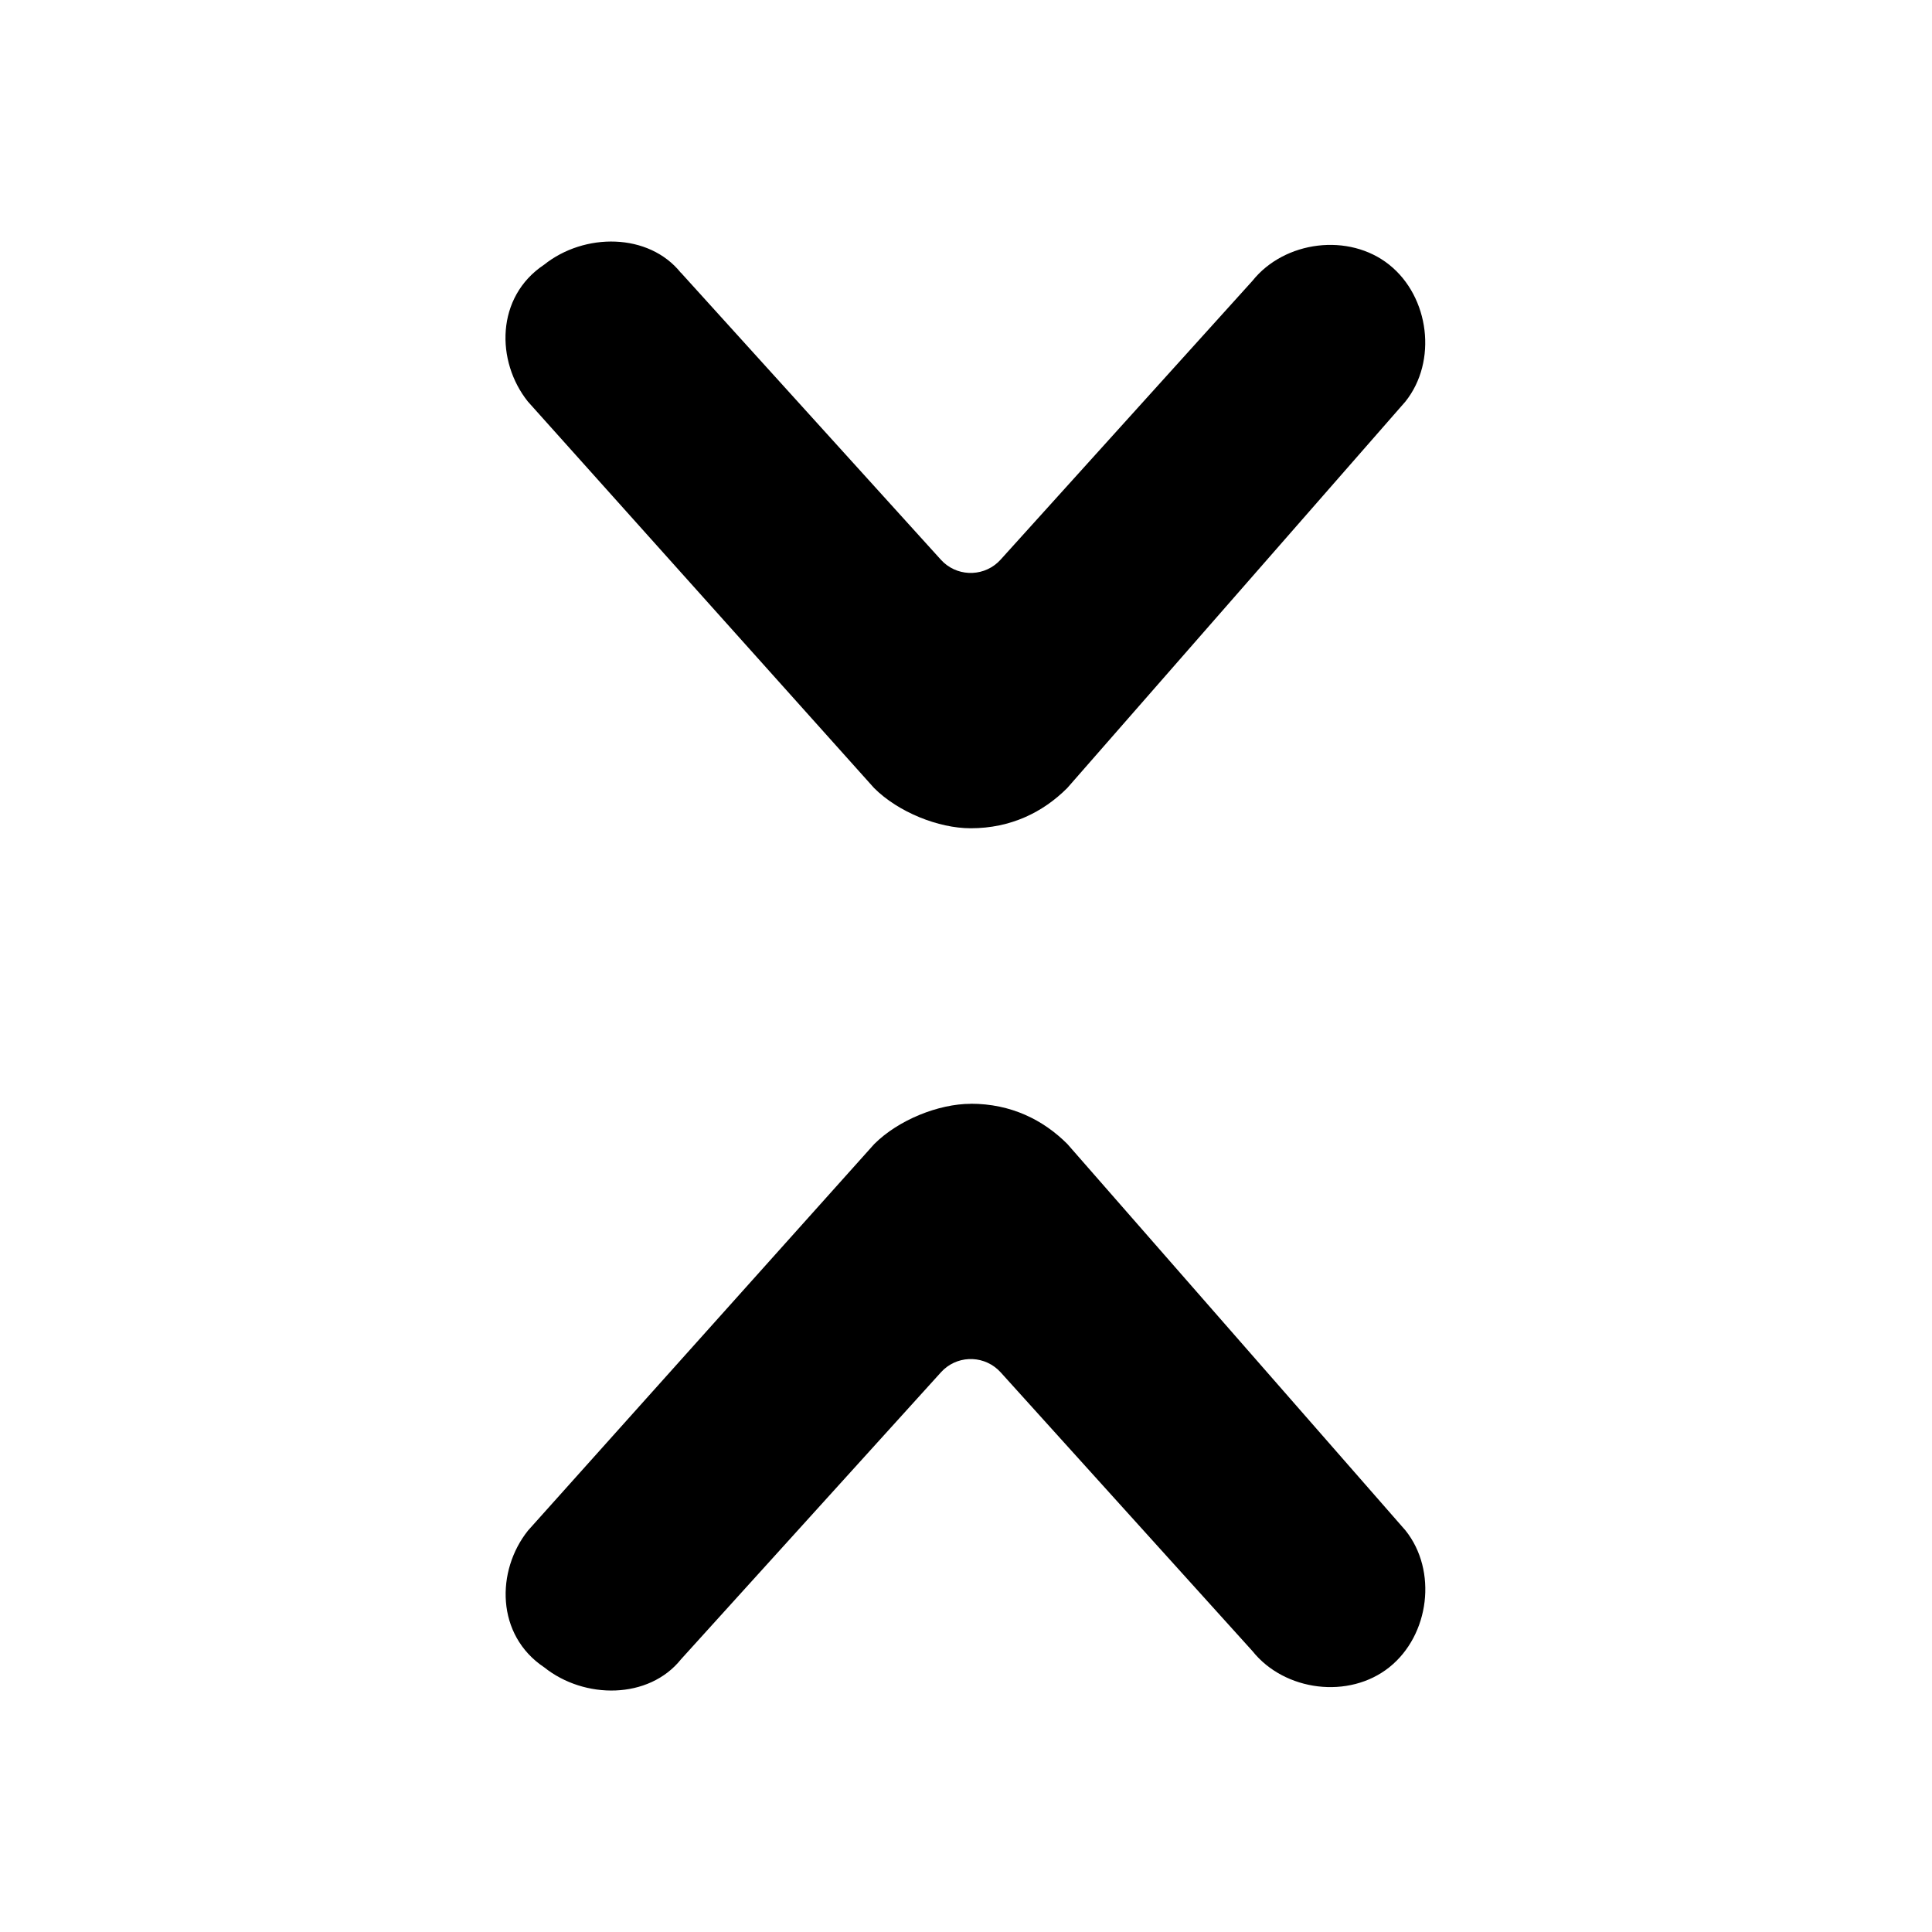
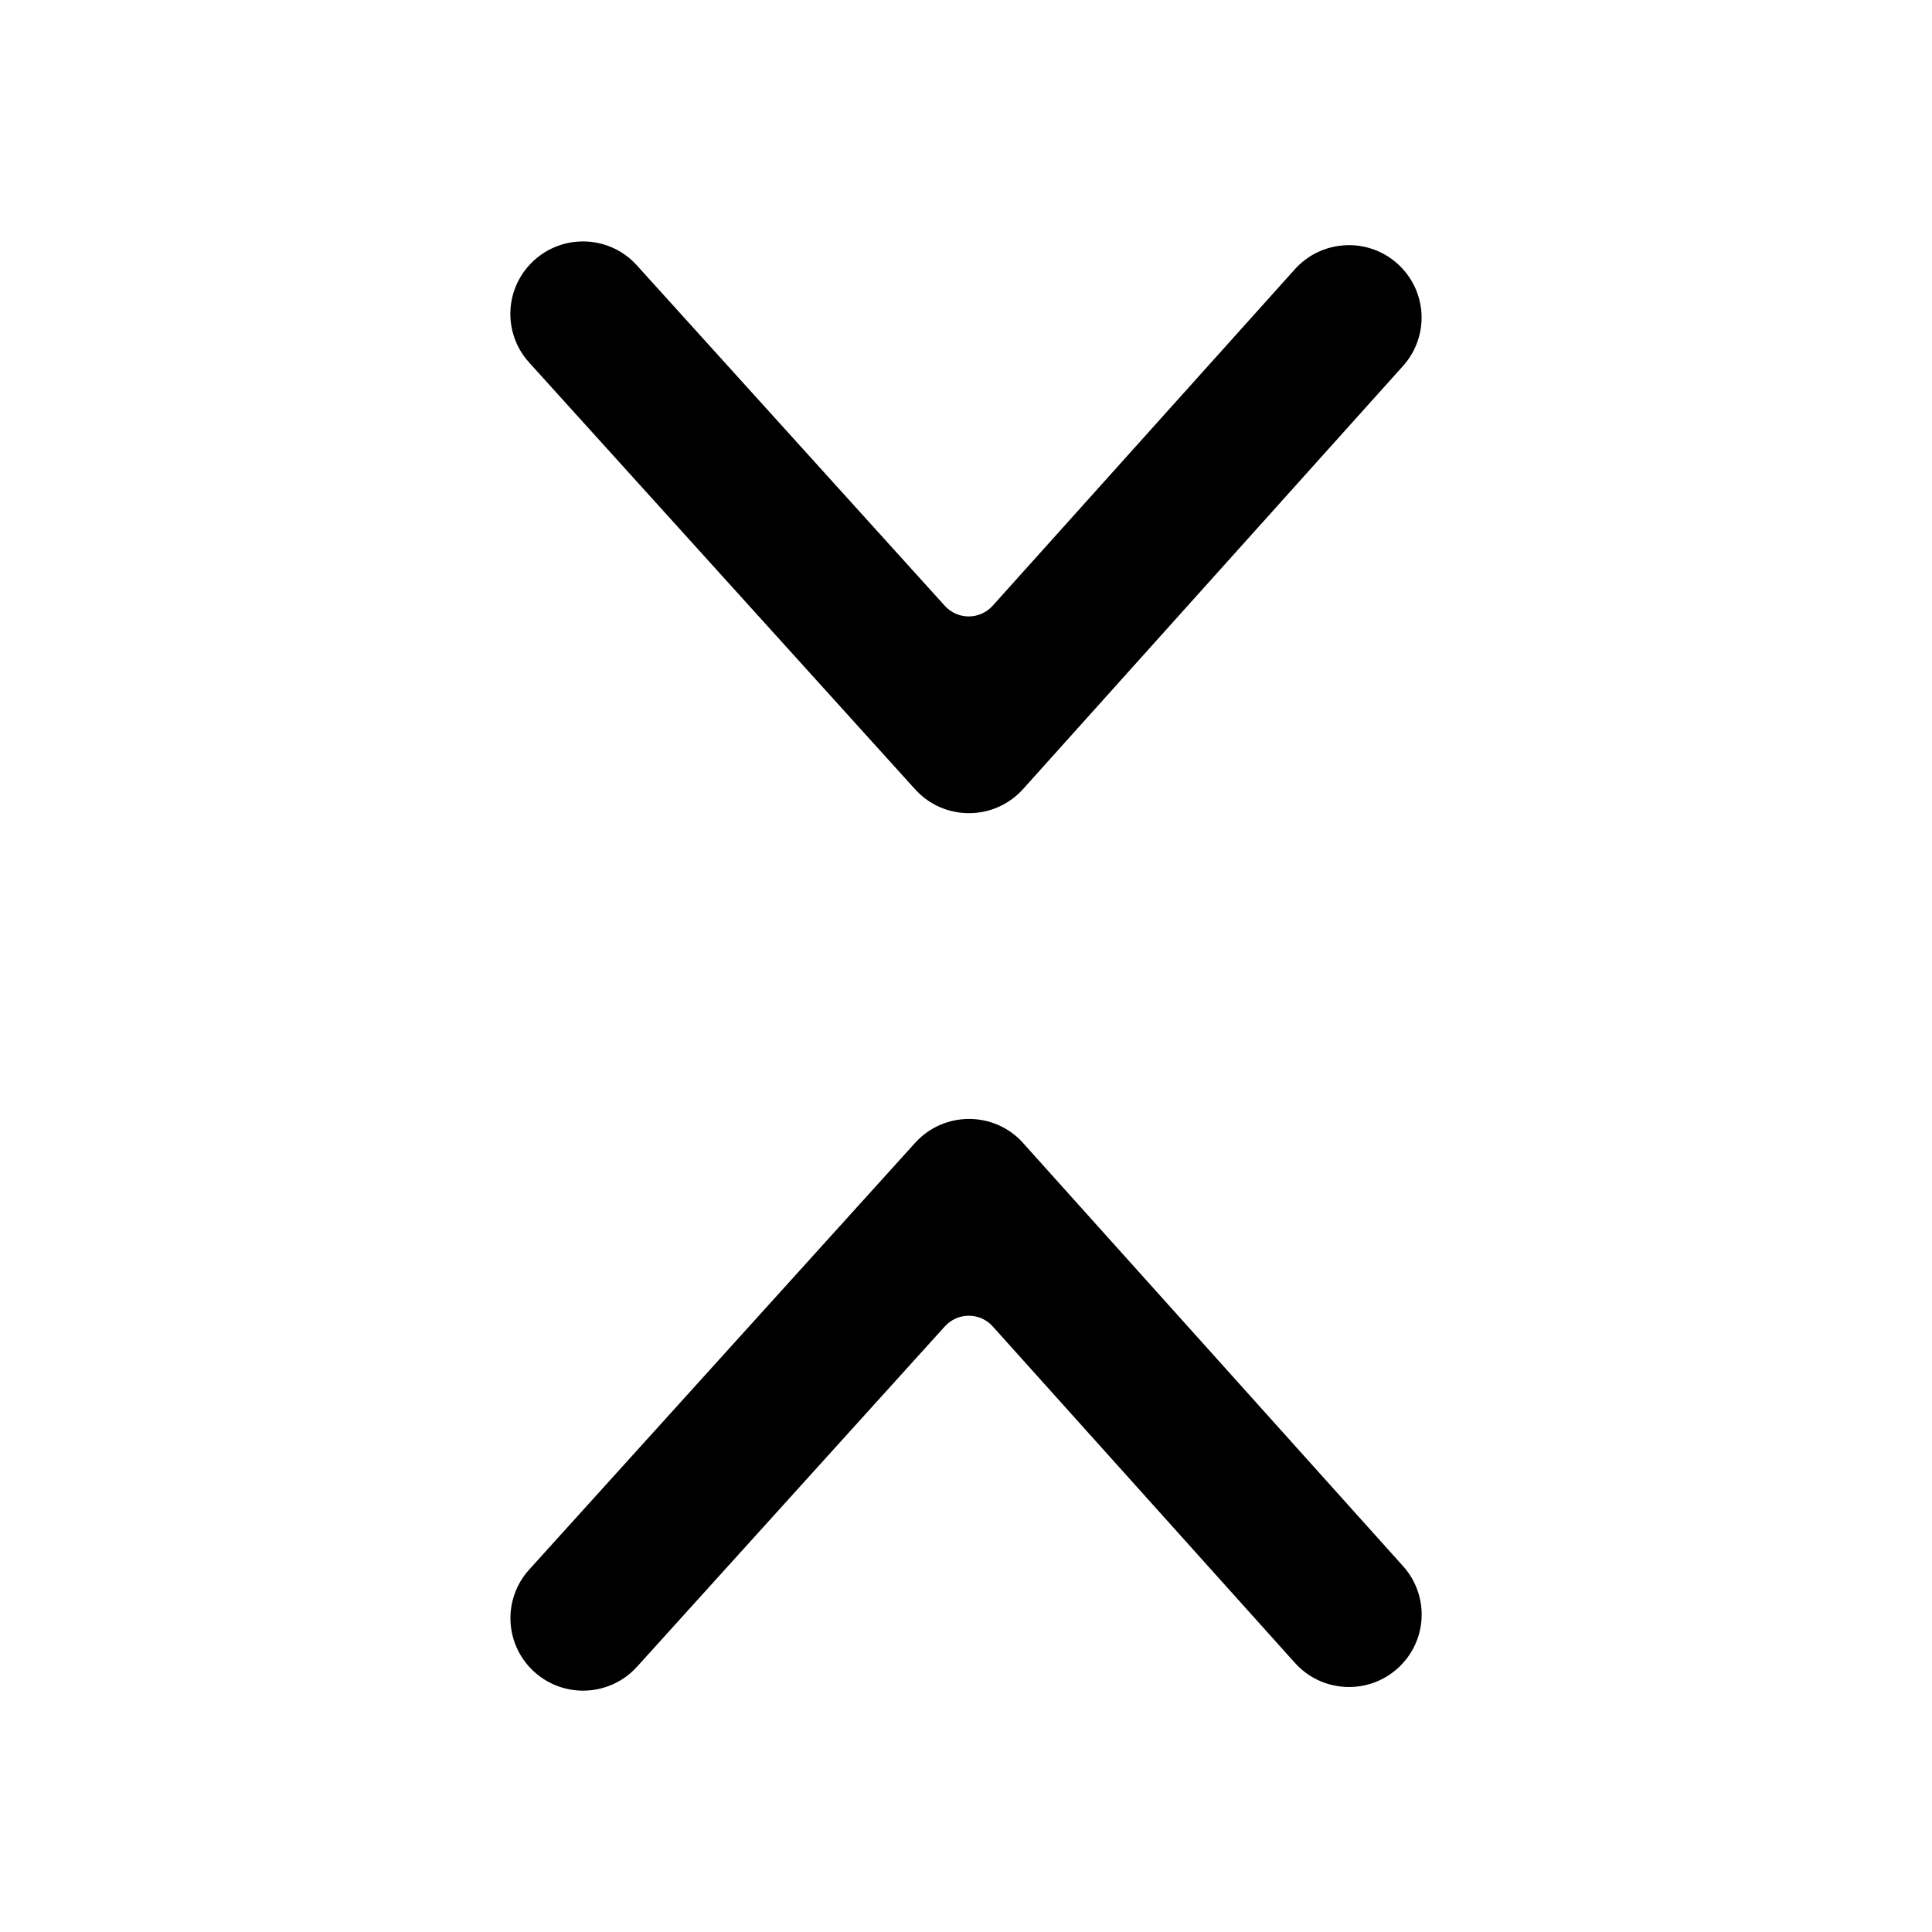
<svg xmlns="http://www.w3.org/2000/svg" width="24" height="24" viewBox="0 0 24 24">
-   <path d="M12.059 13.711c.5 0 .9.2 1.2.5l4.2 4.8c.4.5.3 1.3-.2 1.7-.5.4-1.3.3-1.7-.2l-3.129-3.464a.5.5 0 0 0-.035-.035c-.205-.185-.521-.17-.706.035l-3.229 3.565c-.4.5-1.2.5-1.7.1-.6-.4-.6-1.2-.2-1.7l4.3-4.8c.3-.3.8-.5 1.2-.5zm-3.6-10.323l3.229 3.565c.185.205.502.22.706.035a.5.5 0 0 0 .035-.035l3.129-3.464c.4-.5 1.2-.6 1.7-.2.5.4.6 1.2.2 1.7l-4.2 4.8c-.3.3-.7.5-1.2.5-.4 0-.9-.2-1.2-.5l-4.3-4.8c-.4-.5-.4-1.3.2-1.7.5-.4 1.3-.4 1.7.1z" />
+   <path d="M12.71 14.2l4.72 5.256a.898.898 0 0 1-.07 1.271c-.371.332-.942.3-1.274-.07l-3.754-4.18a.4.4 0 0 0-.594-.001l-3.825 4.229c-.334.369-.904.398-1.274.065a.898.898 0 0 1-.066-1.271l4.795-5.302c.359-.397.984-.396 1.342.002zM7.912 3.297l3.825 4.229a.4.4 0 0 0 .594-.001l3.754-4.18c.333-.37.903-.402 1.274-.07a.898.898 0 0 1 .07 1.271l-4.72 5.256c-.358.398-.983.4-1.342.002l-4.795-5.302a.898.898 0 0 1 .066-1.271c.37-.333.941-.304 1.274.066z" />
</svg>
